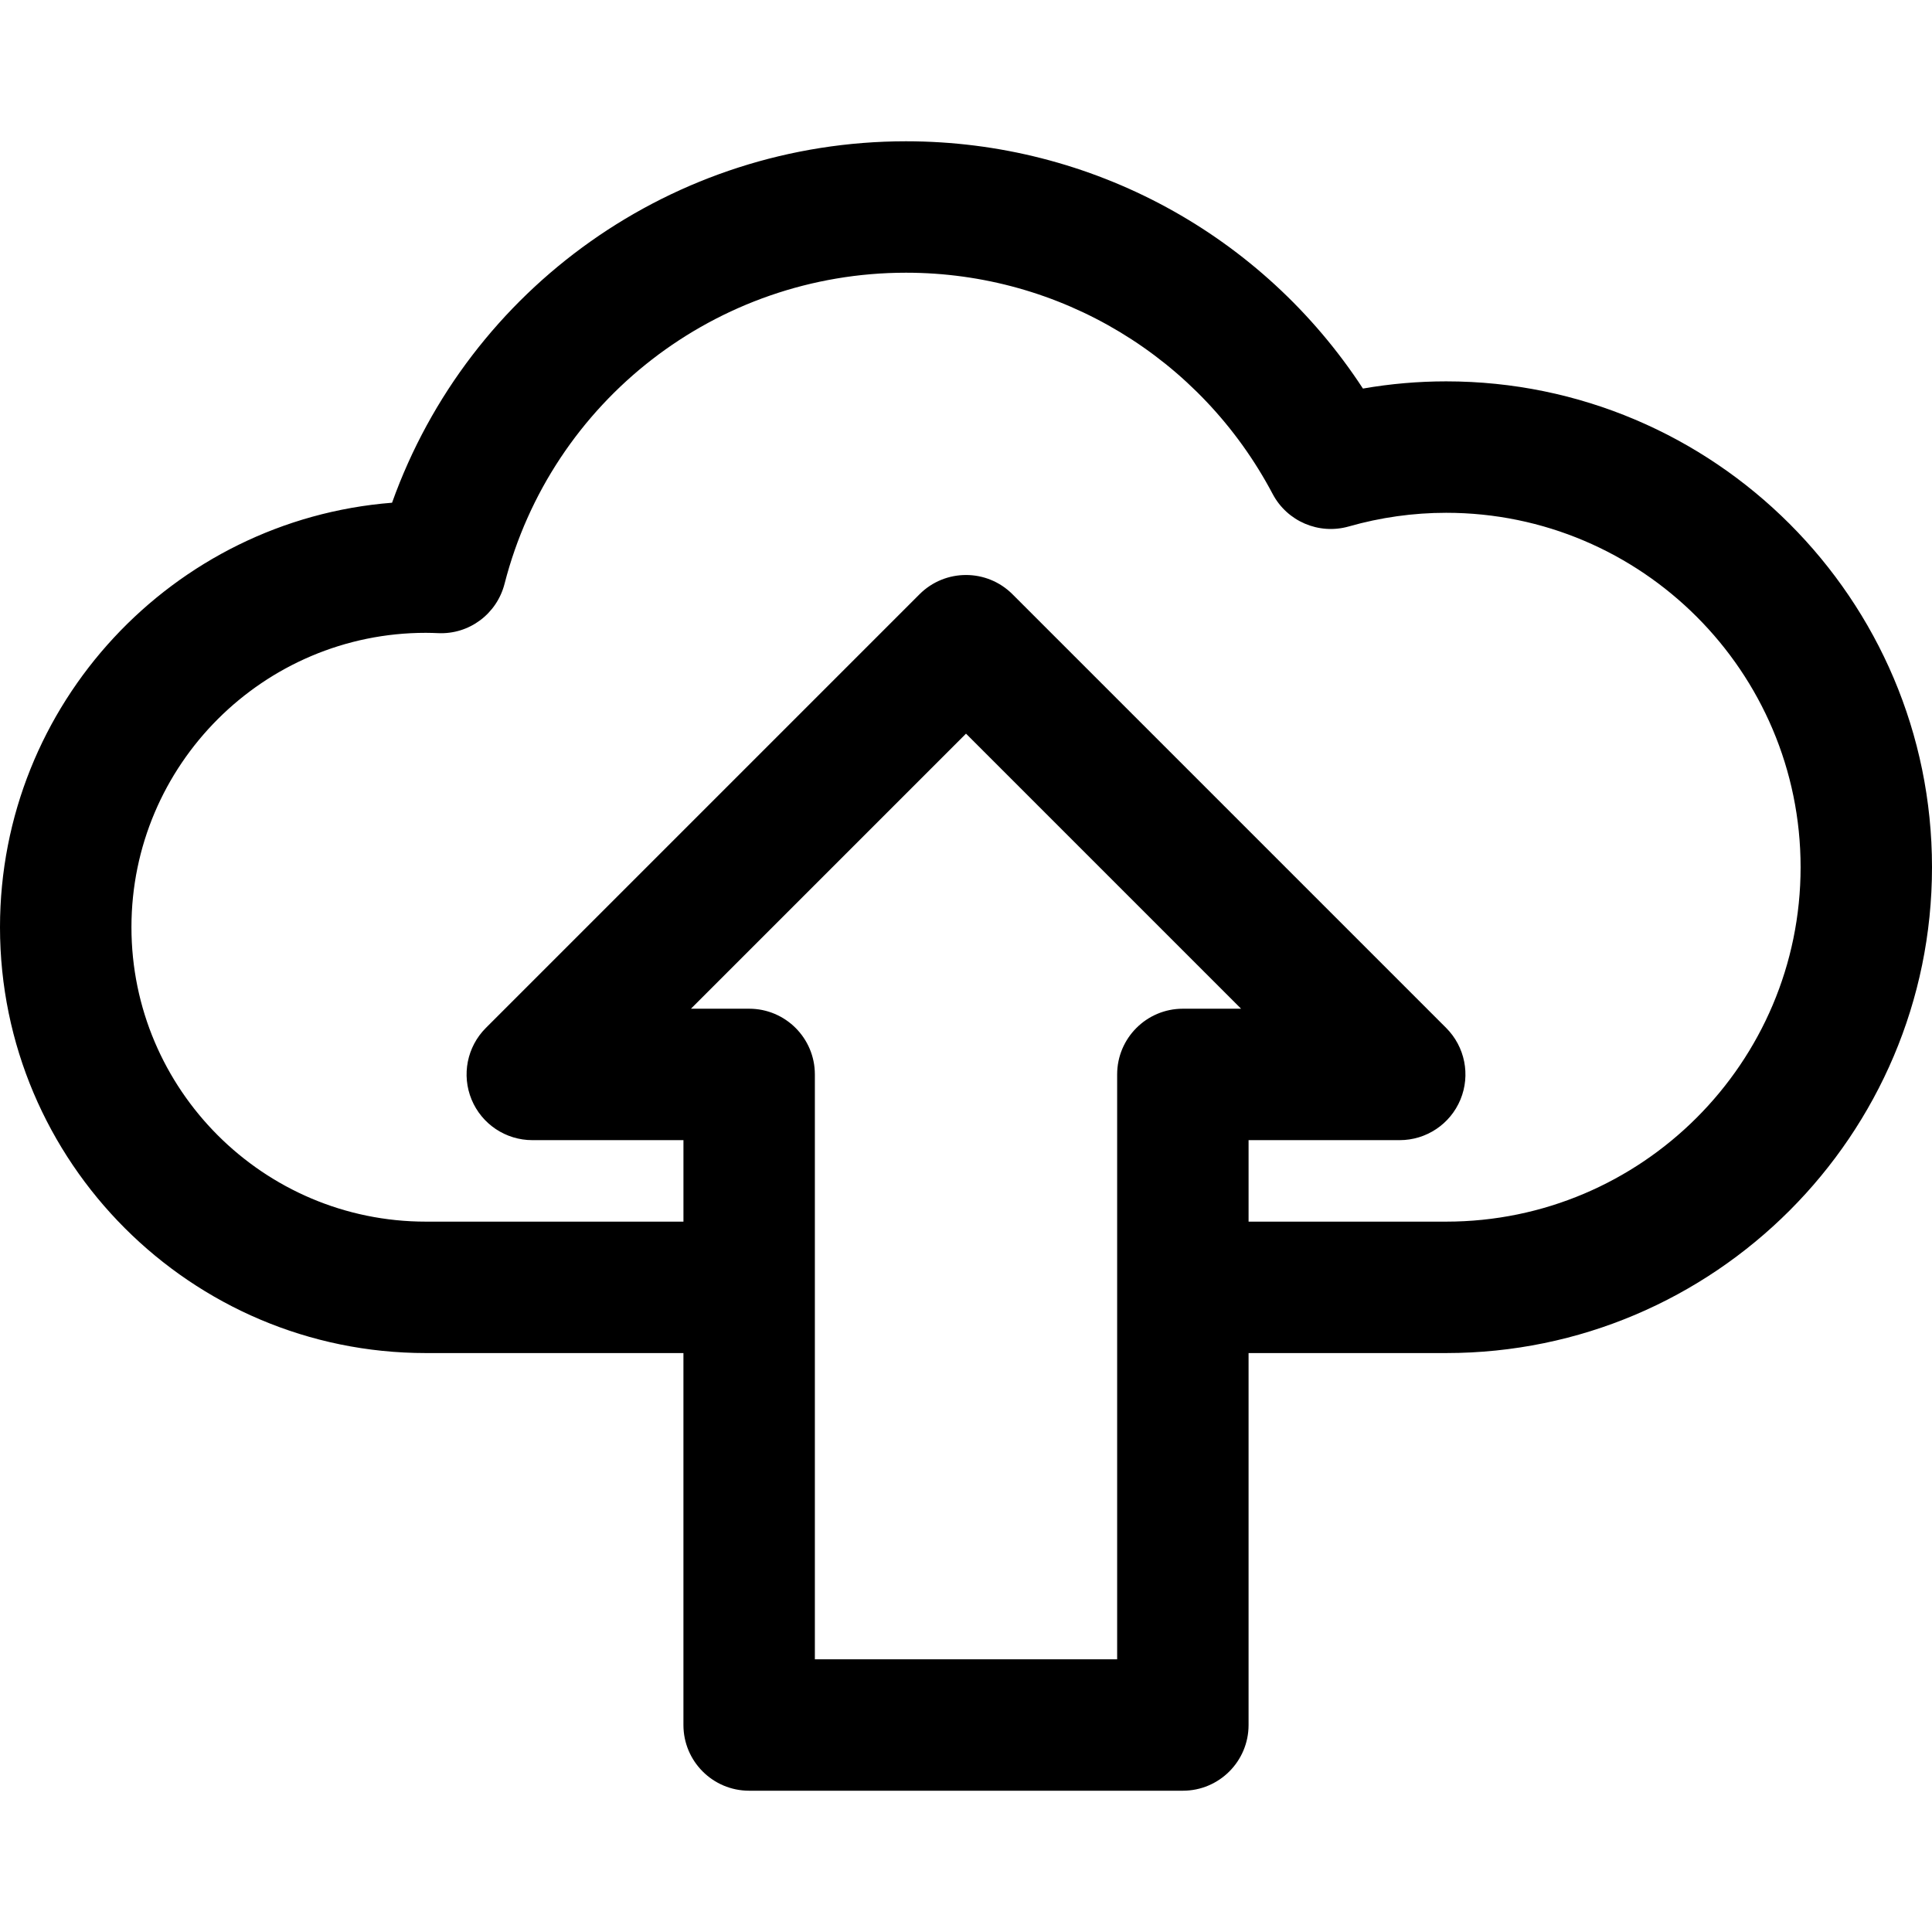
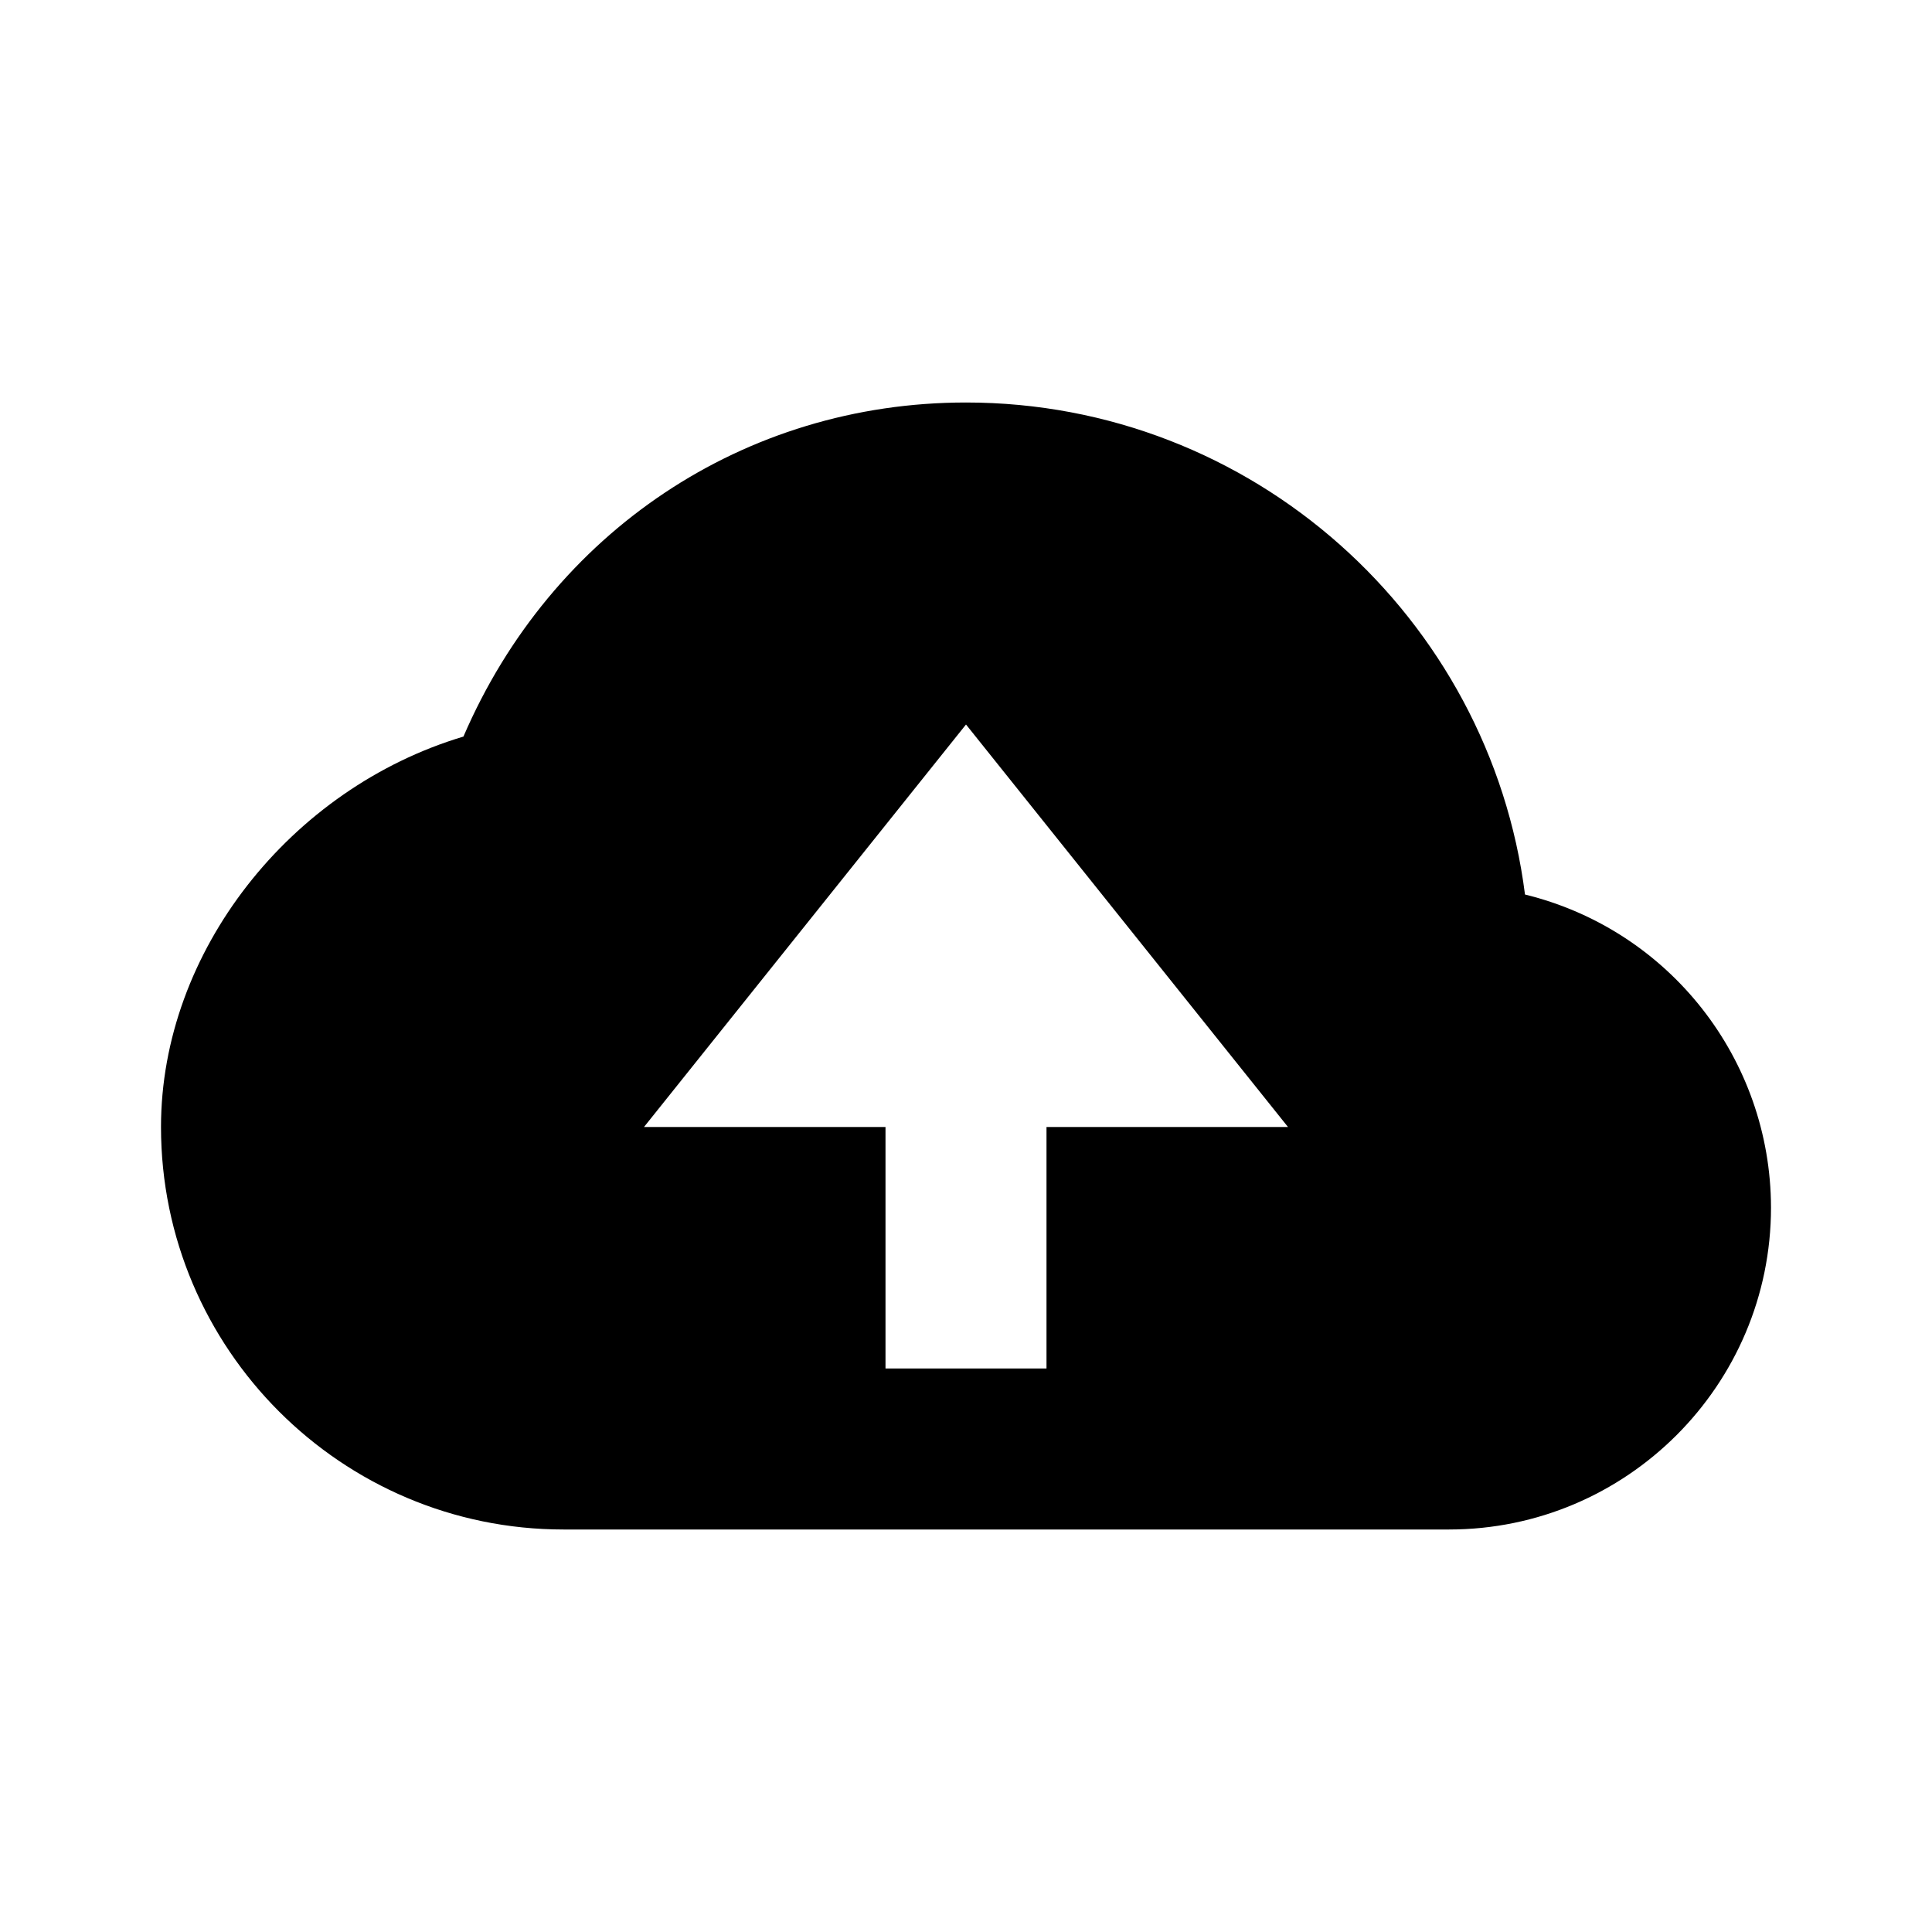
- <svg xmlns="http://www.w3.org/2000/svg" version="1.1" id="Layer_1" x="0px" y="0px" viewBox="0 0 296.999 296.999" style="enable-background:new 0 0 296.999 296.999;" xml:space="preserve">
-   <g>
-     <g>
-       <path d="M222.312,58.625c-4.286,0-8.566,0.371-12.793,1.107c-15.427-23.63-41.682-38.013-70.246-38.013    c-35.722,0-67.176,22.489-79.004,55.563C26.591,79.937,0,108.191,0,142.539c0,36.096,29.366,65.462,65.461,65.462h39.6v57.177    c0,5.579,4.523,10.102,10.102,10.102h66.673c5.579,0,10.102-4.523,10.102-10.102v-57.177h30.373    c41.184,0,74.688-33.504,74.688-74.688S263.496,58.625,222.312,58.625z M181.838,155.066c-5.58,0-10.103,4.524-10.103,10.102    v89.908h-46.469v-89.908c0-5.579-4.523-10.102-10.102-10.102h-8.948l42.285-42.285l42.285,42.285H181.838z M222.312,187.797    h-30.373V175.27h23.235c4.086,0,7.77-2.461,9.334-6.236c1.563-3.775,0.698-8.12-2.19-11.01l-66.673-66.673    c-3.946-3.944-10.341-3.944-14.287,0l-66.673,66.673c-2.889,2.89-3.753,7.234-2.19,11.01c1.564,3.774,5.247,6.236,9.334,6.236    h23.235v12.527h-39.6c-24.955,0-45.257-20.303-45.257-45.258s20.302-45.257,45.257-45.257c0.636,0,1.267,0.024,1.898,0.049    c4.78,0.217,9.014-2.965,10.2-7.583c7.222-28.158,32.601-47.825,61.714-47.825c23.685,0,45.282,13.032,56.364,34.011    c2.23,4.222,7.11,6.303,11.702,4.997c4.889-1.395,9.926-2.101,14.973-2.101c30.043,0,54.484,24.441,54.484,54.484    C276.799,163.357,252.355,187.797,222.312,187.797z" />
-     </g>
-   </g>
-   <g>
- </g>
-   <g>
- </g>
-   <g>
- </g>
-   <g>
- </g>
-   <g>
- </g>
-   <g>
- </g>
-   <g>
- </g>
-   <g>
- </g>
-   <g>
- </g>
-   <g>
- </g>
-   <g>
- </g>
-   <g>
- </g>
-   <g>
- </g>
-   <g>
- </g>
-   <g>
- </g>
+ <svg xmlns="http://www.w3.org/2000/svg" viewBox="0 0 24 24">
+   <path d="M18.944 11.112C18.507 7.67 15.56 5 12 5 9.244 5 6.85 6.611 5.757 9.15 3.609 9.792 2 11.82 2 14c0 2.757 2.243 5 5 5h11c2.206 0 4-1.794 4-4a4.01 4.01 0 0 0-3.056-3.888zM13 14v3h-2v-3H8l4-5 4 5h-3z" />
</svg>
